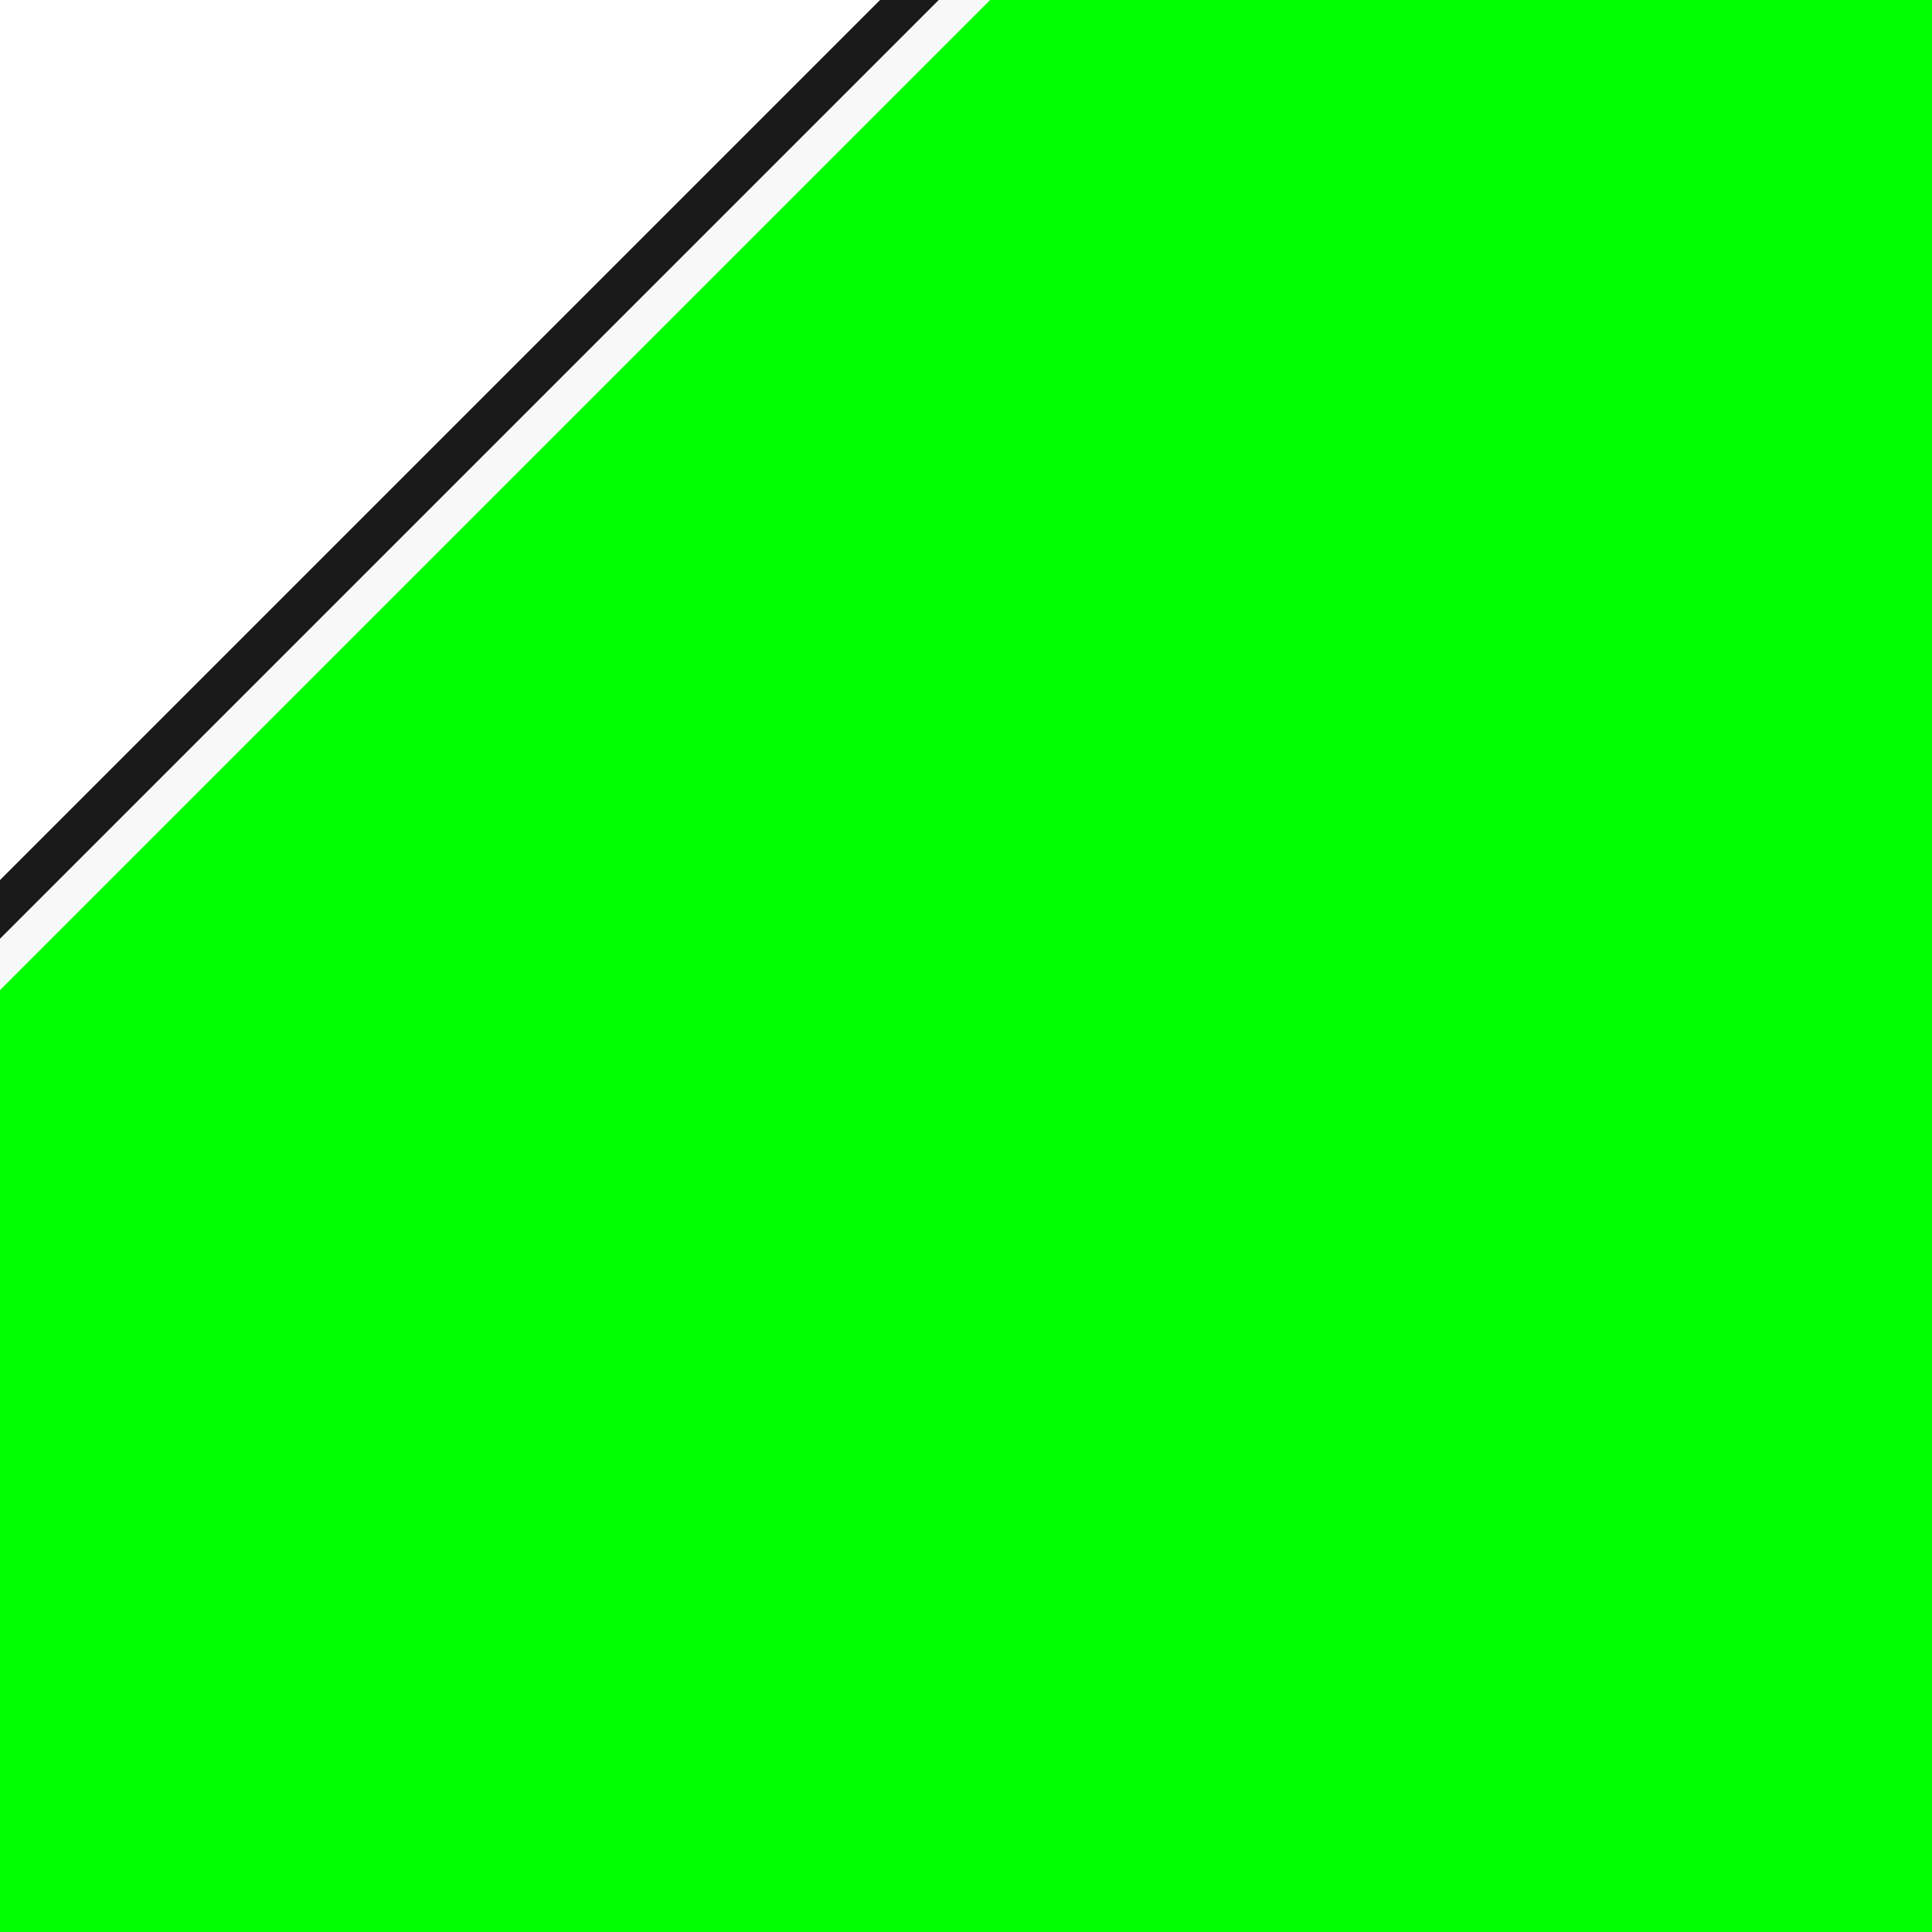
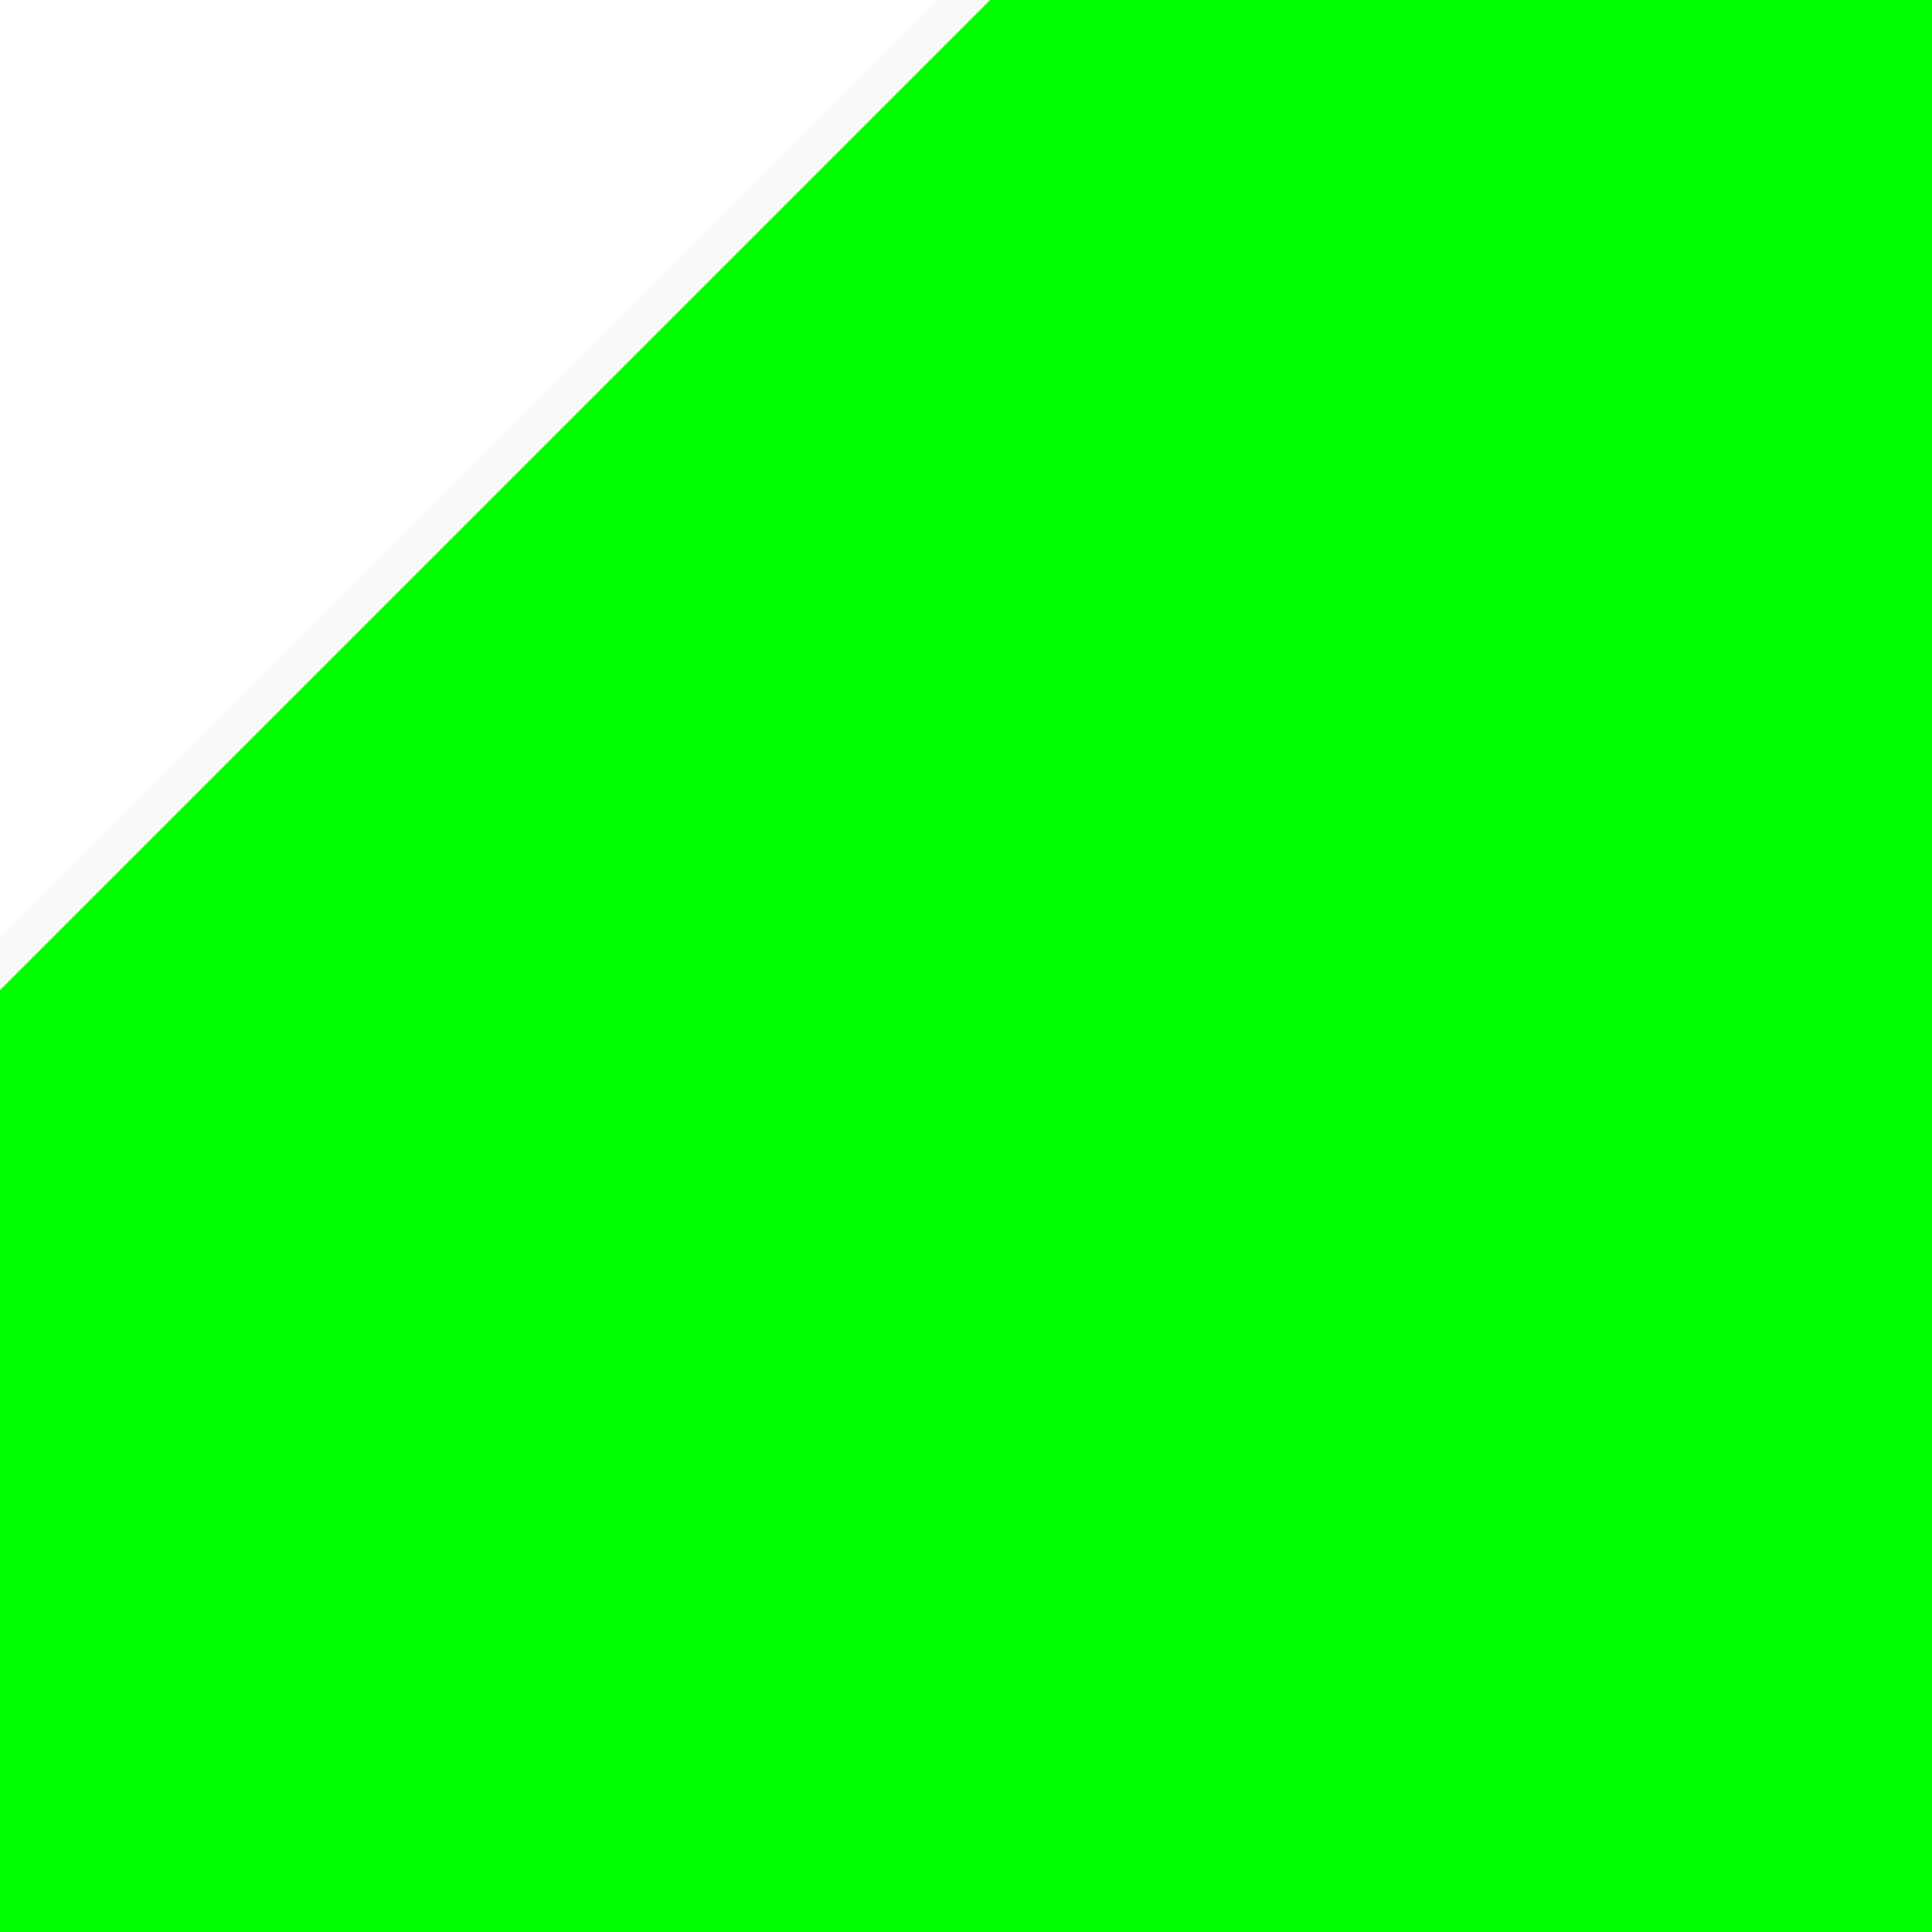
<svg xmlns="http://www.w3.org/2000/svg" xmlns:ns1="http://www.openswatchbook.org/uri/2009/osb" width="512" height="512" id="svg2" version="1.1">
  <defs id="defs4">
    <linearGradient id="linearGradient4196" ns1:paint="solid">
      <stop style="stop-color:#0300ff;stop-opacity:1;" offset="0" id="stop4198" />
    </linearGradient>
  </defs>
  <g id="layer1" transform="translate(0,-540.3622)">
    <path style="opacity:0;fill:#00ff00;stroke:#1a1a1a;stroke-width:11.112;stroke-linecap:square;stroke-miterlimit:4;stroke-dasharray:none" d="m 0.579,255.52 0,-255.064 255.064,0 255.064,0 0,25.099 0,25.099 -40.154,0.617 C 297.732,53.928 200.844,80.578 139.475,142.338 80.187,202.004 53.409,299.325 51.492,462.096 c -0.271,23.057 -0.722,43.399 -1.001,45.204 l -0.507,3.283 -24.703,0 -24.703,0 0,-255.064 z" id="path3945" transform="translate(0,540.3622)" />
    <path style="opacity:0;fill:#00ff00;stroke:#00ff00;stroke-width:11.112;stroke-linecap:square;stroke-miterlimit:4;stroke-dasharray:none" d="m 0.579,255.52 0,-255.064 255.064,0 255.064,0 0,25.099 0,25.099 -40.154,0.617 C 297.732,53.928 200.844,80.578 139.475,142.338 80.187,202.004 53.409,299.325 51.492,462.096 c -0.271,23.057 -0.722,43.399 -1.001,45.204 l -0.507,3.283 -24.703,0 -24.703,0 0,-255.064 z" id="path3949" transform="translate(0,540.3622)" />
    <path style="opacity:0;fill:#00ff00;stroke:#00ff00;stroke-width:11.112;stroke-linecap:square;stroke-miterlimit:4;stroke-dasharray:none" d="m 0.579,255.52 0,-255.064 255.064,0 255.064,0 0,25.099 0,25.099 -40.154,0.617 C 297.732,53.928 200.844,80.578 139.475,142.338 80.187,202.004 53.409,299.325 51.492,462.096 c -0.271,23.057 -0.722,43.399 -1.001,45.204 l -0.507,3.283 -24.703,0 -24.703,0 0,-255.064 z" id="path3951" transform="translate(0,540.3622)" />
    <path style="opacity:0;fill:#00ff00;stroke:#00ff00;stroke-width:11.112;stroke-linecap:square;stroke-miterlimit:4;stroke-dasharray:none" d="m 461.216,505.785 c 0.012,-6.741 1.873,-22.265 3.202,-26.712 1.469,-4.912 6.174,-10.509 10.831,-12.885 4.507,-2.299 12.377,-3.719 25.606,-4.62 l 9.849,-0.67 0,24.843 0,24.843 -24.749,0 -24.749,0 0.008,-4.798 0,0 z" id="path3953" transform="translate(0,540.3622)" />
    <path style="fill:none;stroke:#f9f9f9;stroke-width:11;stroke-linecap:square;stroke-linejoin:miter;stroke-miterlimit:4;stroke-opacity:1;stroke-dasharray:none" d="M 0,256 256,0" id="path4357" transform="translate(0,540.3622)" />
-     <path style="fill:none;stroke:#1a1a1a;stroke-width:11;stroke-linecap:square;stroke-linejoin:miter;stroke-miterlimit:4;stroke-opacity:1;stroke-dasharray:none" d="m 0,781.362 241,-241" id="path4357-2" />
    <path style="fill:#00ff00;fill-opacity:1;fill-rule:nonzero;stroke:#00ff00;stroke-width:1.014;stroke-linecap:square;stroke-linejoin:miter;stroke-miterlimit:4;stroke-opacity:1;stroke-dasharray:none;stroke-dashoffset:76.877" d="m -0.493,928.409 0,-124.446 L 131.557,671.916 263.606,539.869 l 124.443,0 124.443,0 0,256.493 0,256.493 -256.493,0 -256.493,0 0,-124.446 z" id="path4385" />
  </g>
</svg>
